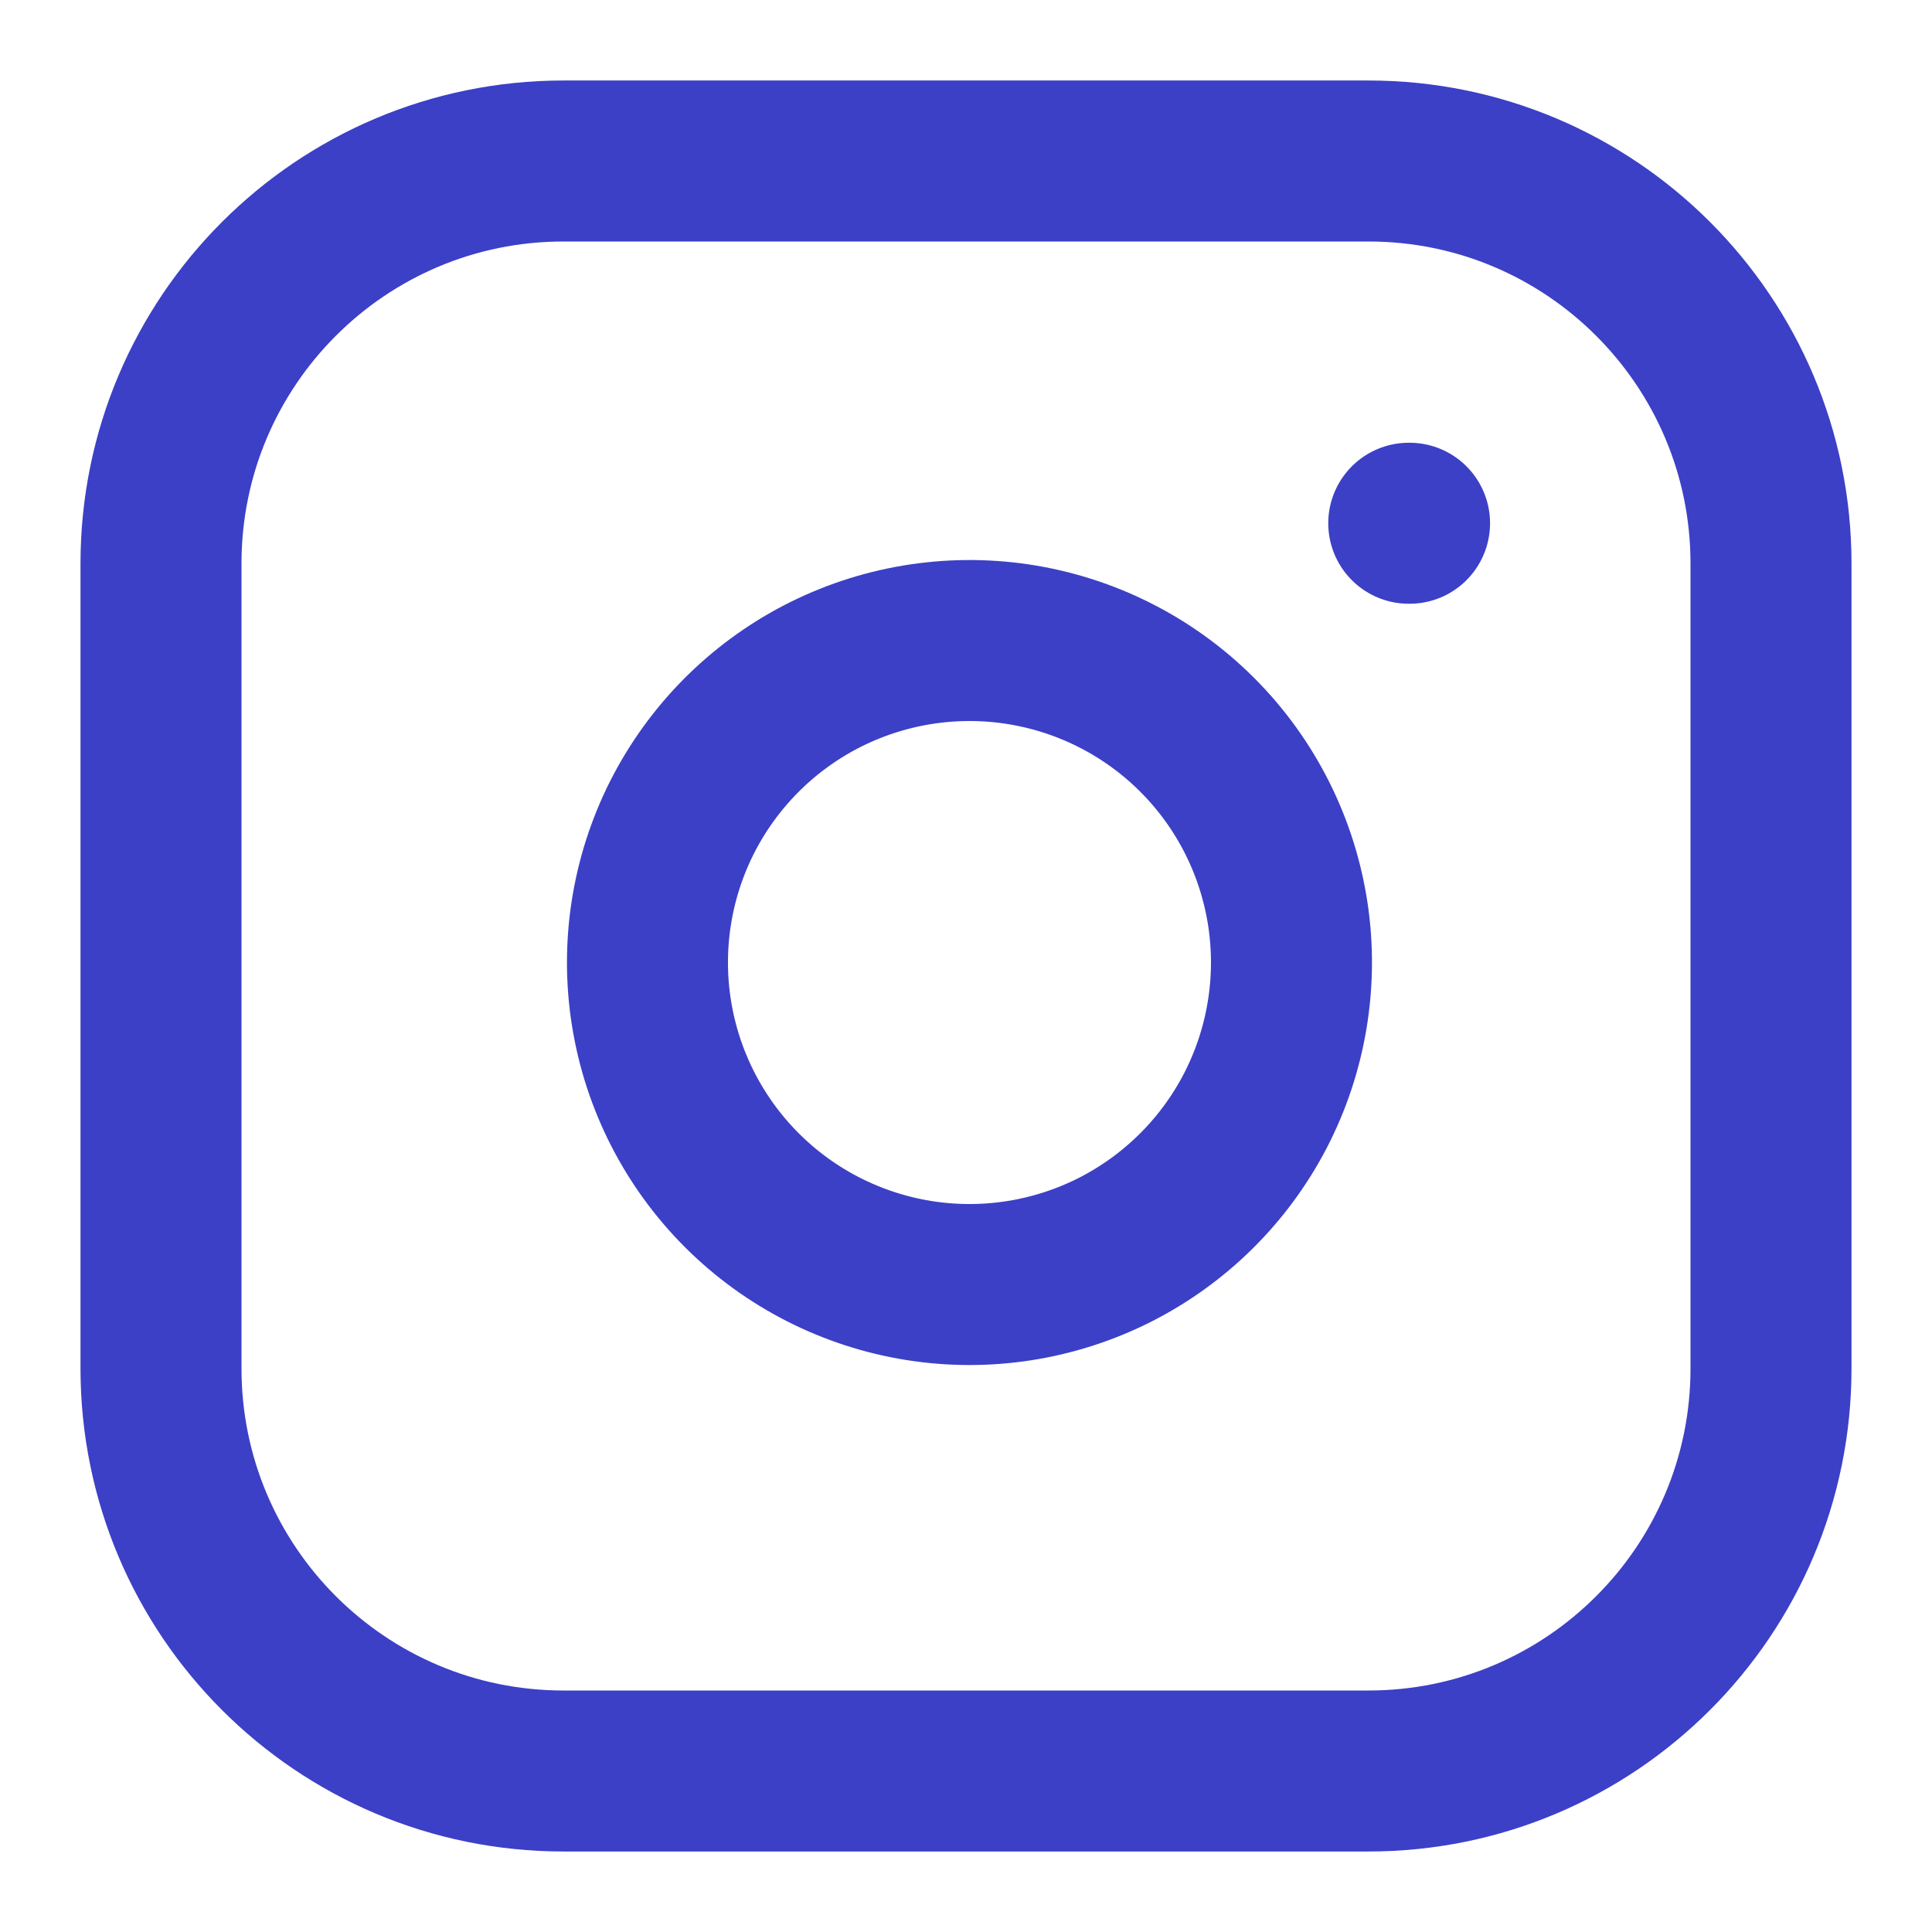
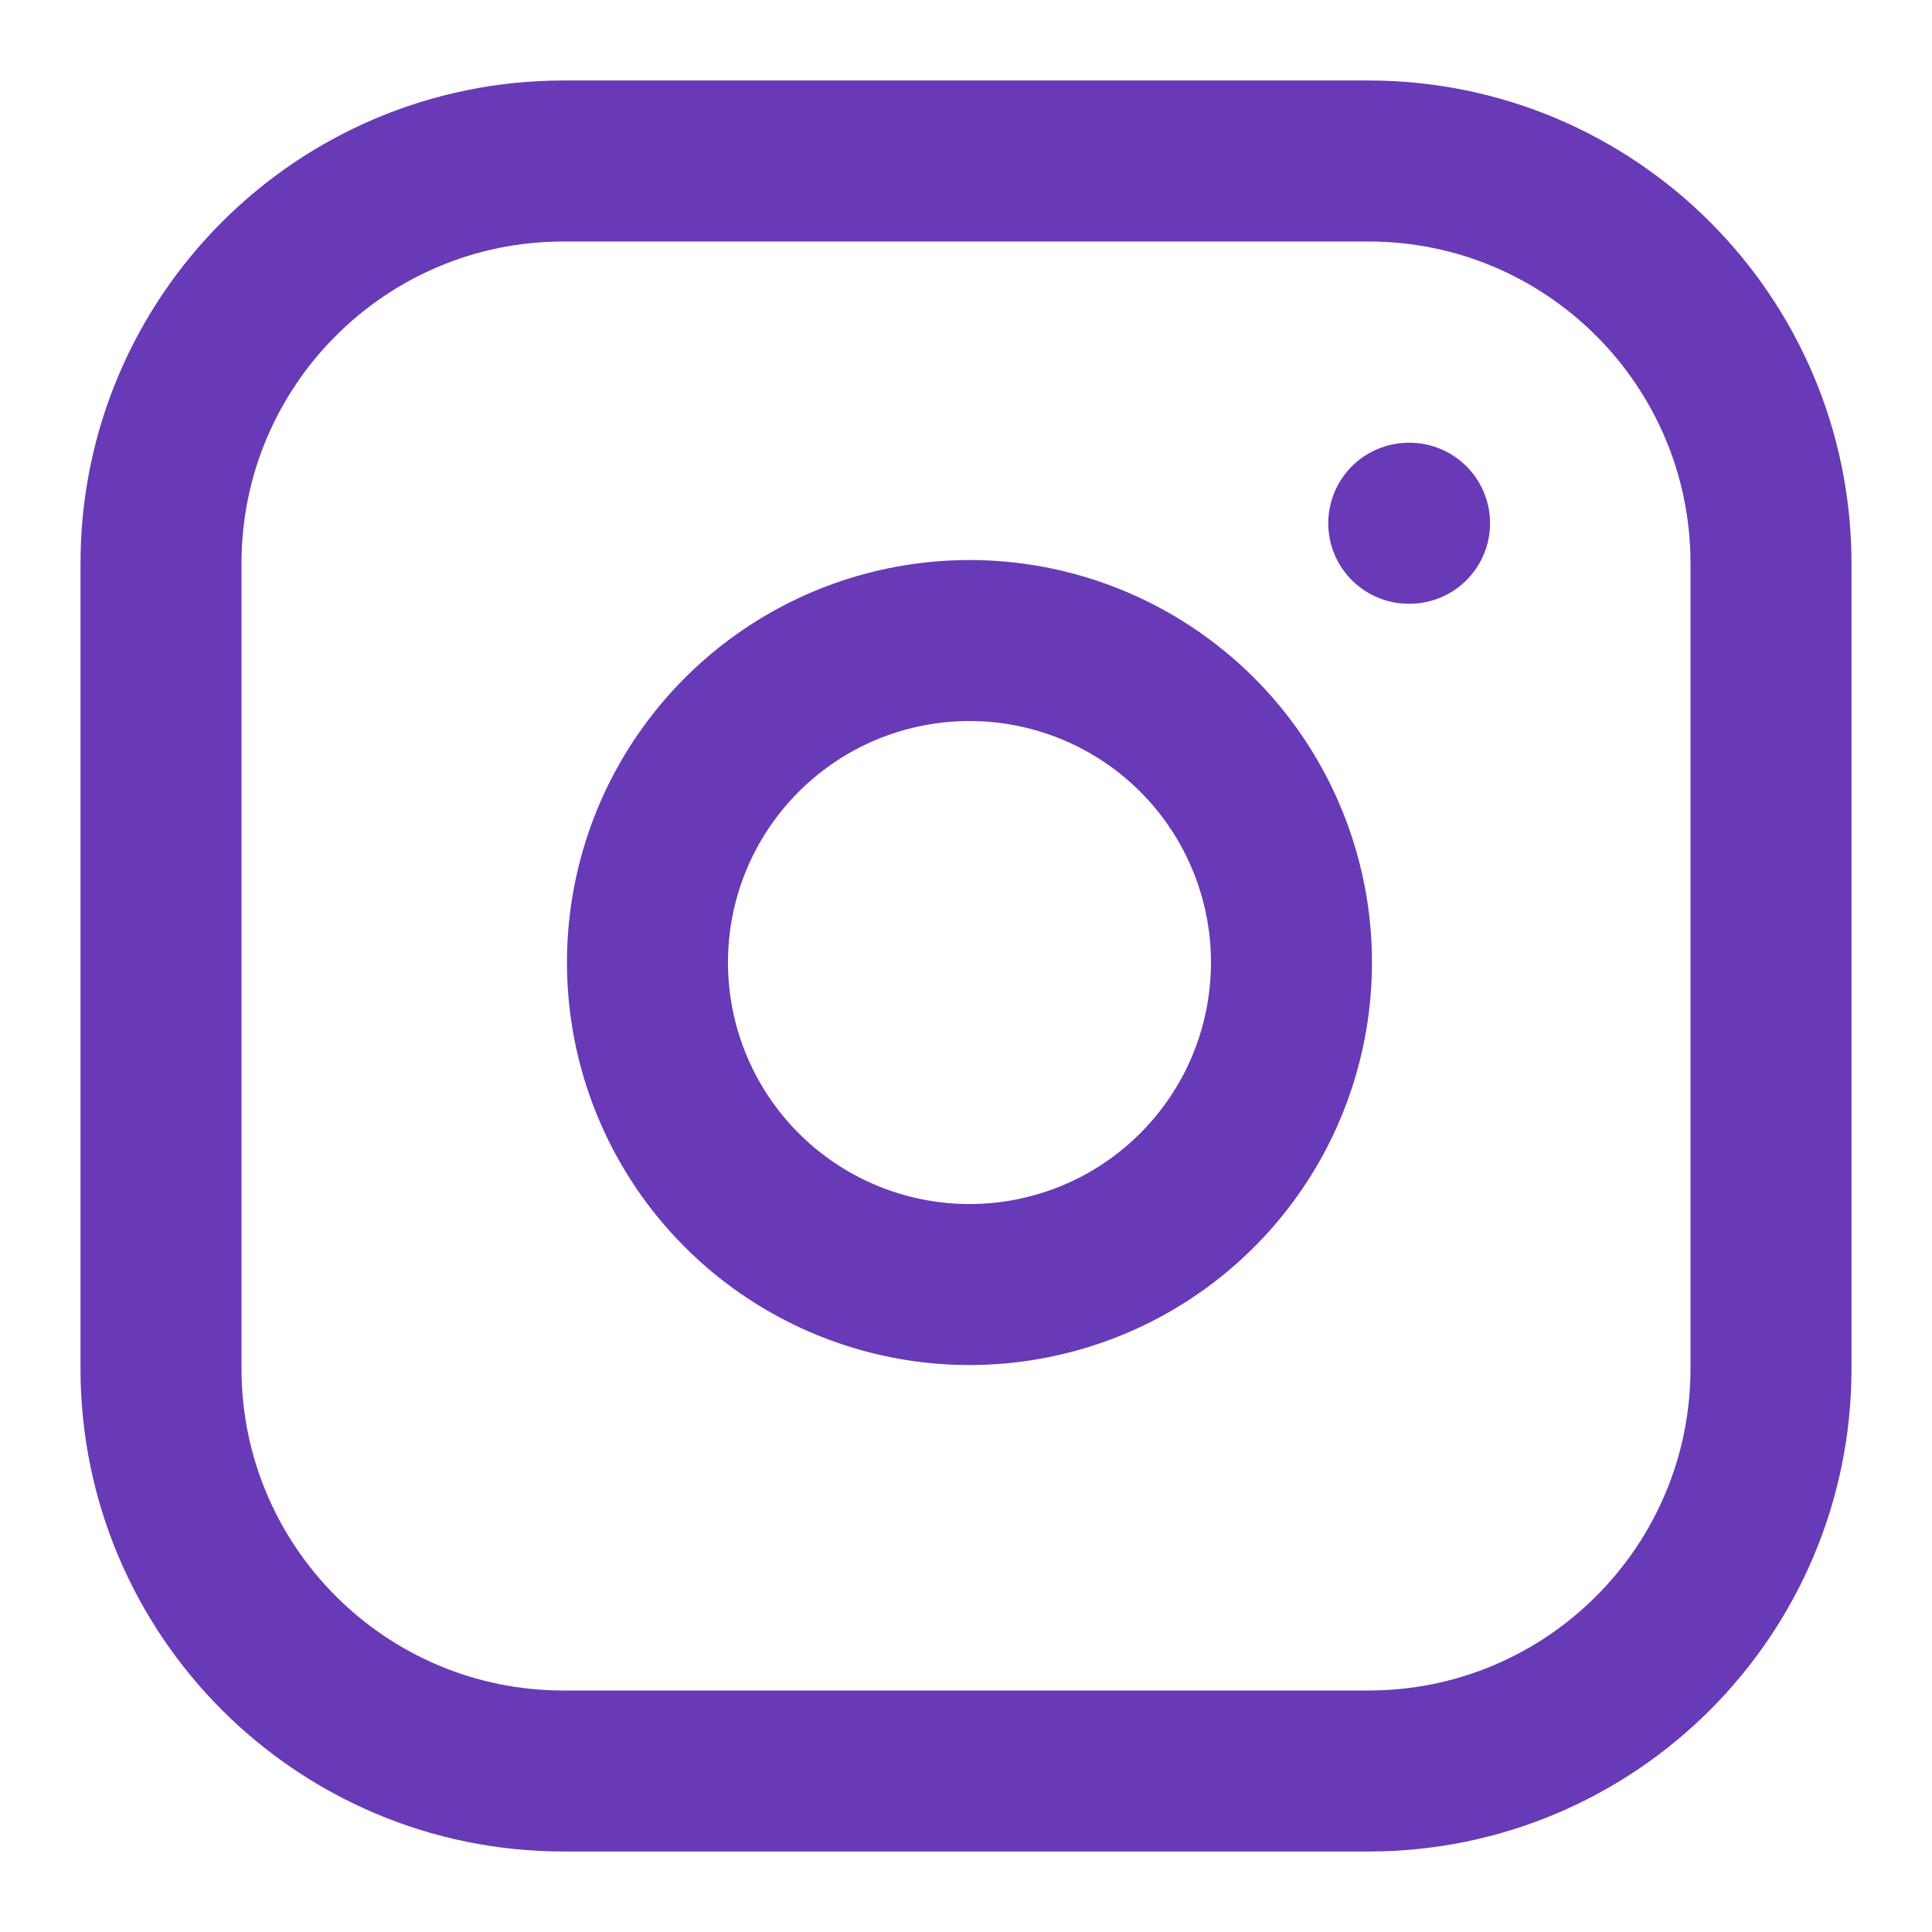
<svg xmlns="http://www.w3.org/2000/svg" width="24" height="24" viewBox="0 0 24 24" fill="none">
-   <path d="M17 2H7C4.239 2 2 4.239 2 7V17C2 19.761 4.239 22 7 22H17C19.761 22 22 19.761 22 17V7C22 4.239 19.761 2 17 2Z" stroke="#3C40C6" stroke-width="2" stroke-linecap="round" stroke-linejoin="round" />
-   <path d="M16 11.37C16.123 12.202 15.981 13.052 15.594 13.799C15.206 14.546 14.593 15.151 13.842 15.53C13.09 15.908 12.238 16.04 11.408 15.906C10.577 15.772 9.81 15.38 9.215 14.785C8.62 14.19 8.228 13.423 8.094 12.592C7.96 11.761 8.092 10.91 8.47 10.158C8.849 9.407 9.454 8.794 10.201 8.406C10.948 8.019 11.798 7.877 12.63 8C13.479 8.126 14.265 8.521 14.872 9.128C15.479 9.735 15.874 10.521 16 11.37Z" stroke="#3C40C6" stroke-width="2" stroke-linecap="round" stroke-linejoin="round" />
-   <path d="M17.5 6.5H17.51" stroke="#3C40C6" stroke-width="2" stroke-linecap="round" stroke-linejoin="round" />
+   <path d="M17 2H7C4.239 2 2 4.239 2 7V17C2 19.761 4.239 22 7 22H17C19.761 22 22 19.761 22 17V7C22 4.239 19.761 2 17 2Z" stroke="#683AB7" stroke-width="2" stroke-linecap="round" stroke-linejoin="round" />
+   <path d="M16 11.37C16.123 12.202 15.981 13.052 15.594 13.799C15.206 14.546 14.593 15.151 13.842 15.53C13.09 15.908 12.238 16.04 11.408 15.906C10.577 15.772 9.81 15.38 9.215 14.785C8.62 14.19 8.228 13.423 8.094 12.592C7.96 11.761 8.092 10.91 8.47 10.158C8.849 9.407 9.454 8.794 10.201 8.406C10.948 8.019 11.798 7.877 12.63 8C13.479 8.126 14.265 8.521 14.872 9.128C15.479 9.735 15.874 10.521 16 11.37Z" stroke="#683AB7" stroke-width="2" stroke-linecap="round" stroke-linejoin="round" />
+   <path d="M17.5 6.5H17.51" stroke="#683AB7" stroke-width="2" stroke-linecap="round" stroke-linejoin="round" />
</svg>
